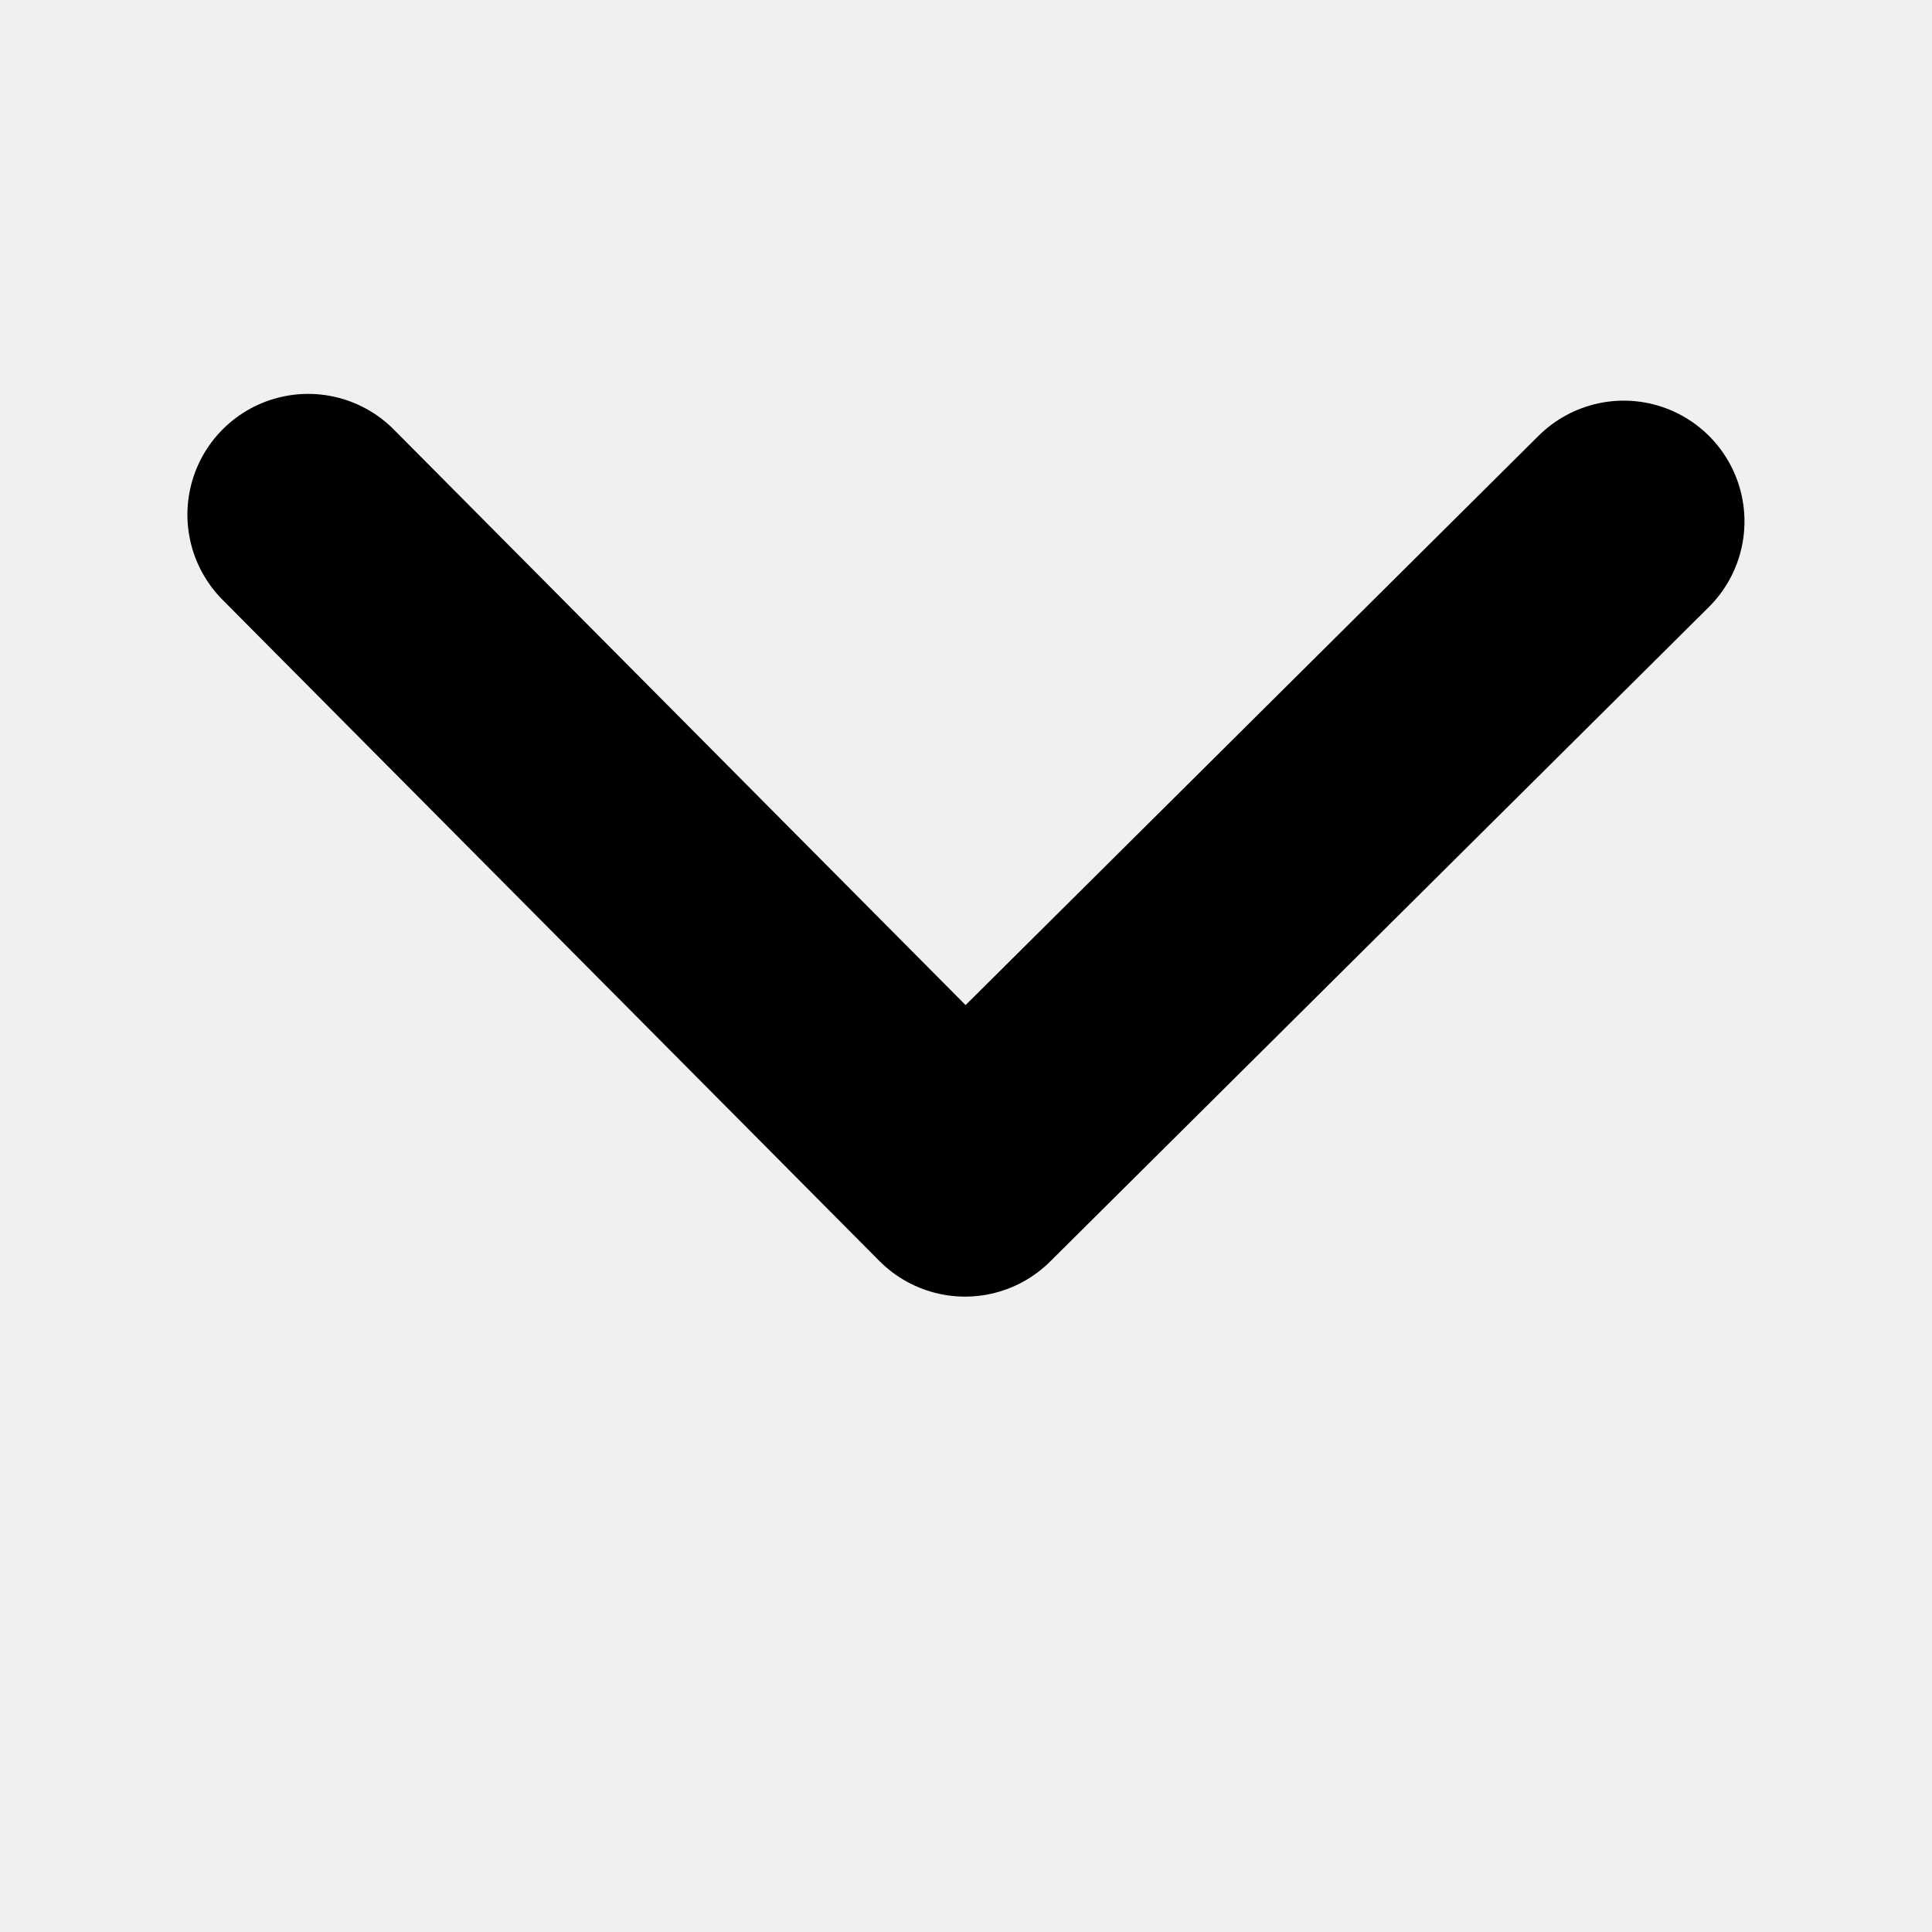
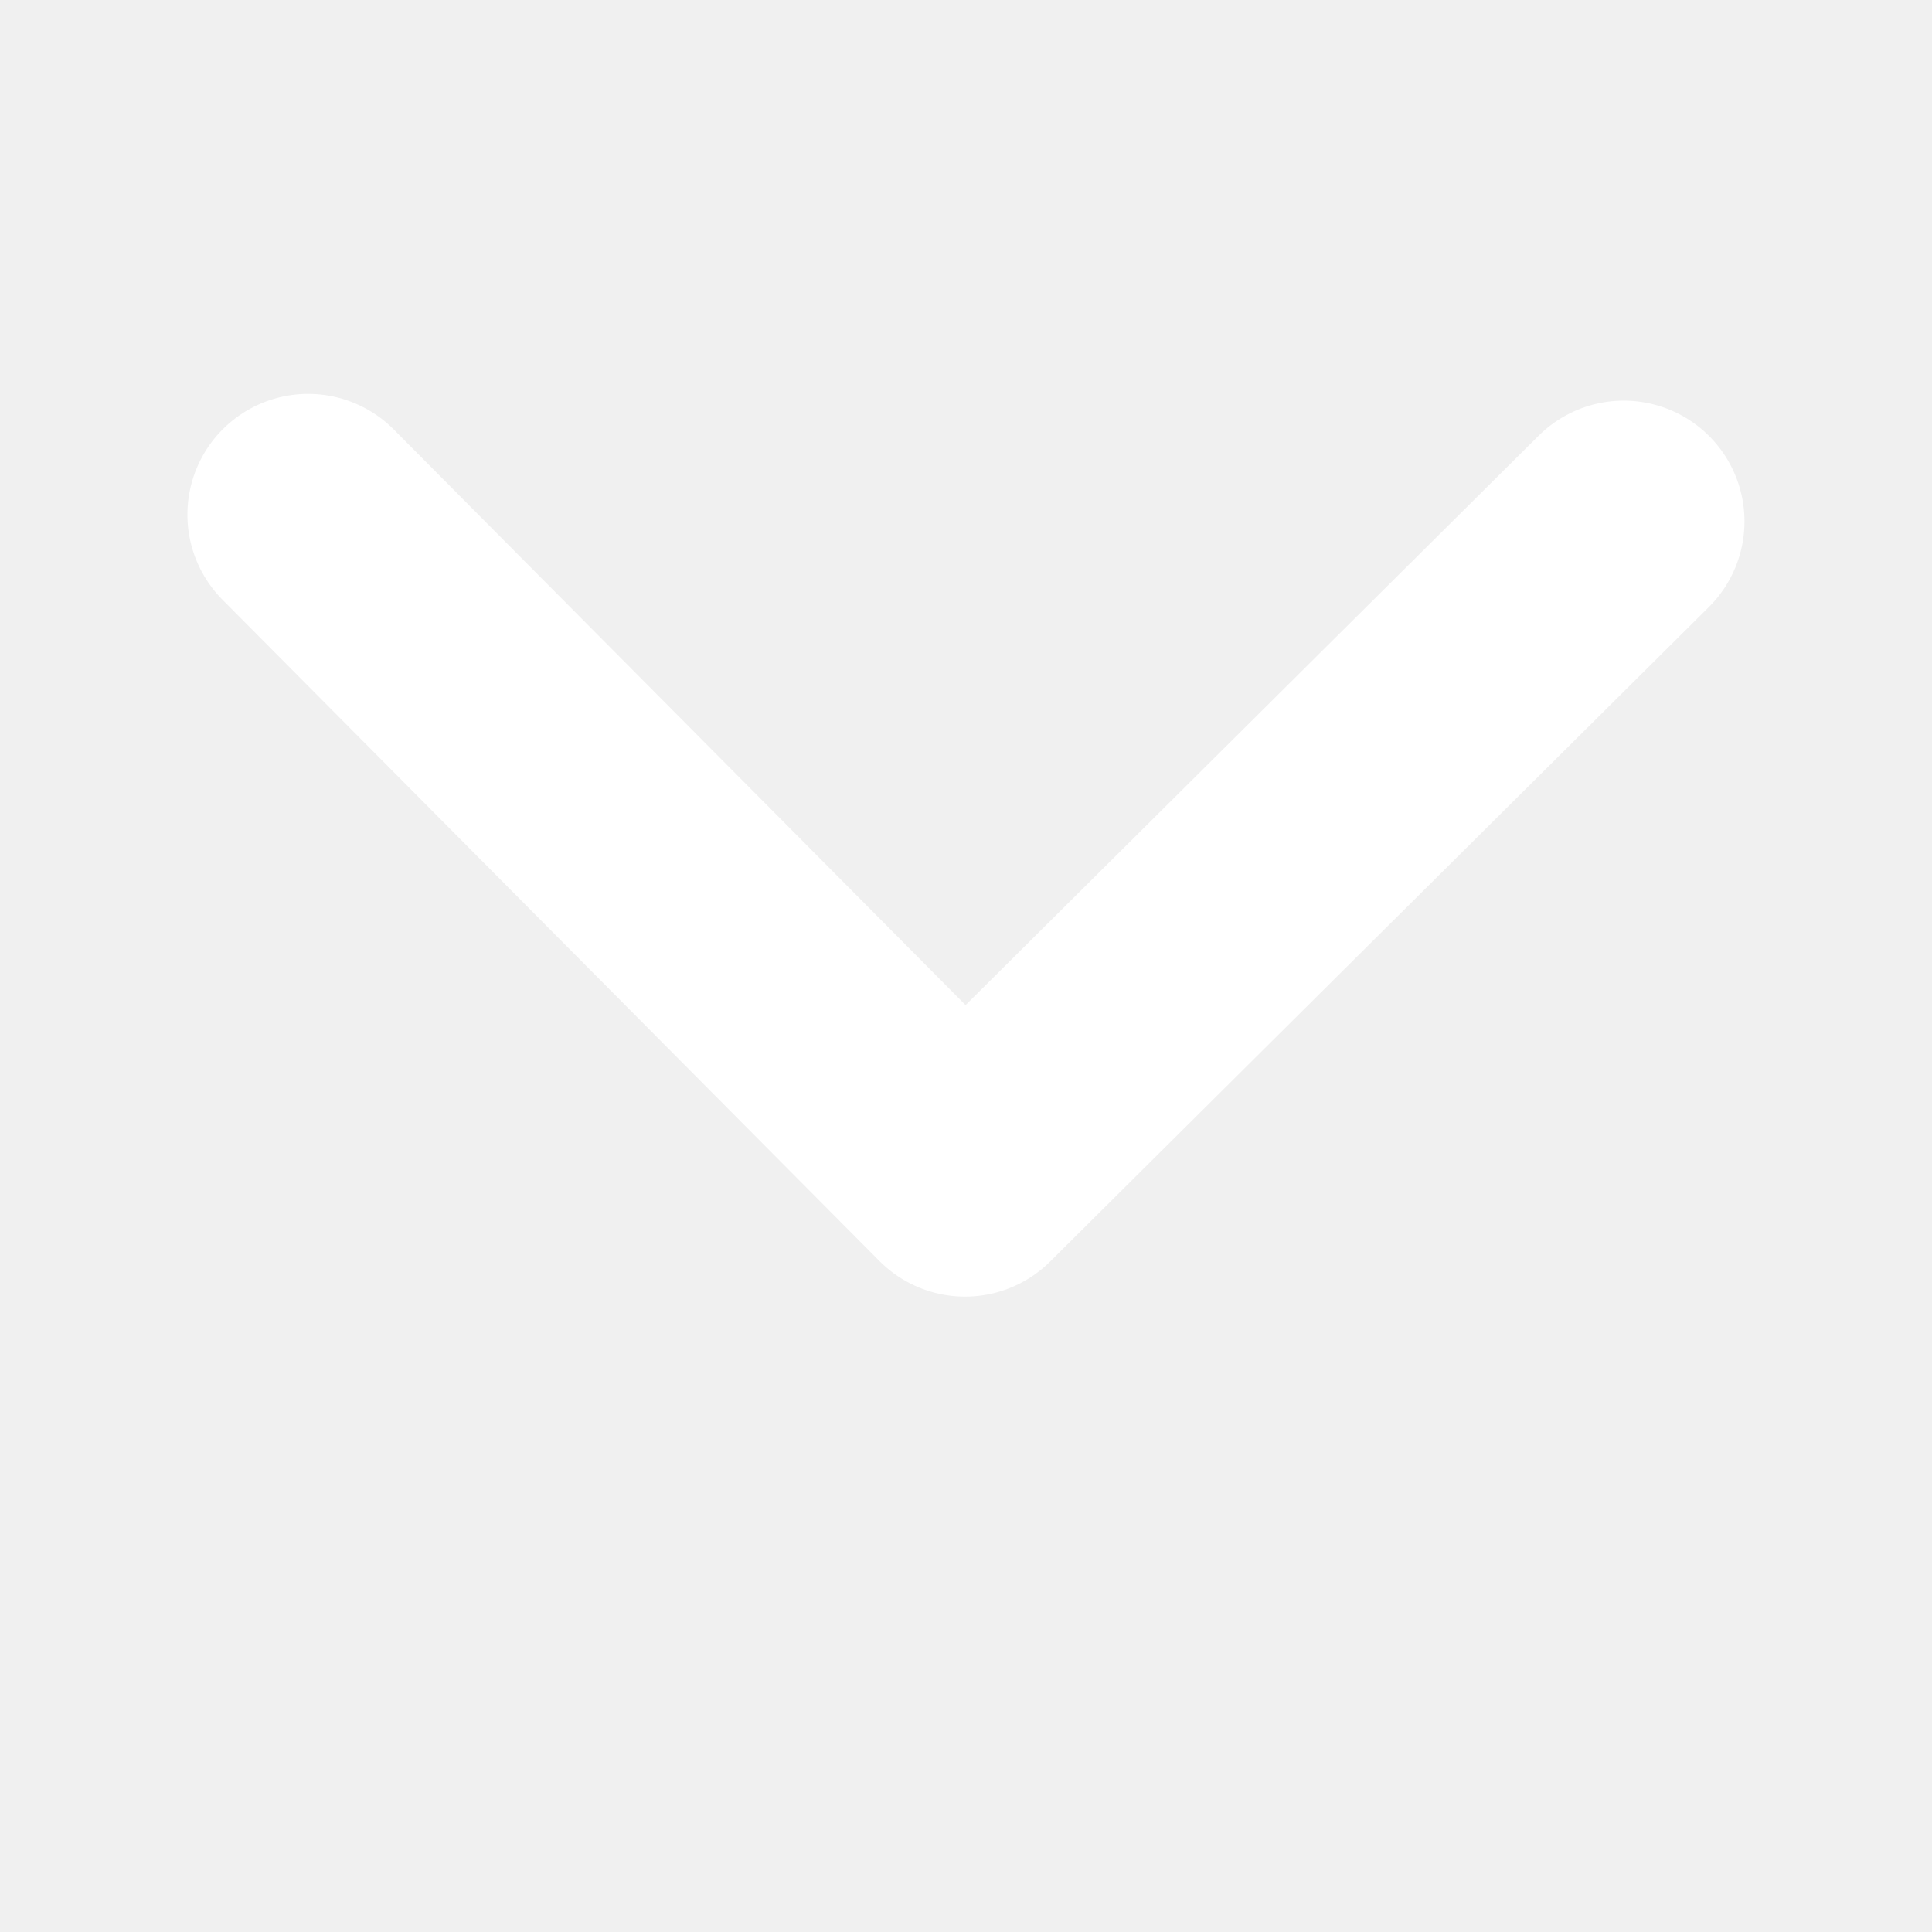
<svg xmlns="http://www.w3.org/2000/svg" width="44" height="44" viewBox="14 16 16 14" fill="none">
-   <path d="M16.552 19.262L21.992 24.738M21.992 24.738L27.447 19.318M21.992 24.738V24.682" stroke="black" stroke-width="2" stroke-linecap="round" stroke-linejoin="round" />
+   <path d="M16.552 19.262L21.992 24.738M21.992 24.738L27.447 19.318M21.992 24.738V24.682" stroke="white" stroke-width="2" stroke-linecap="round" stroke-linejoin="round" />
</svg>
